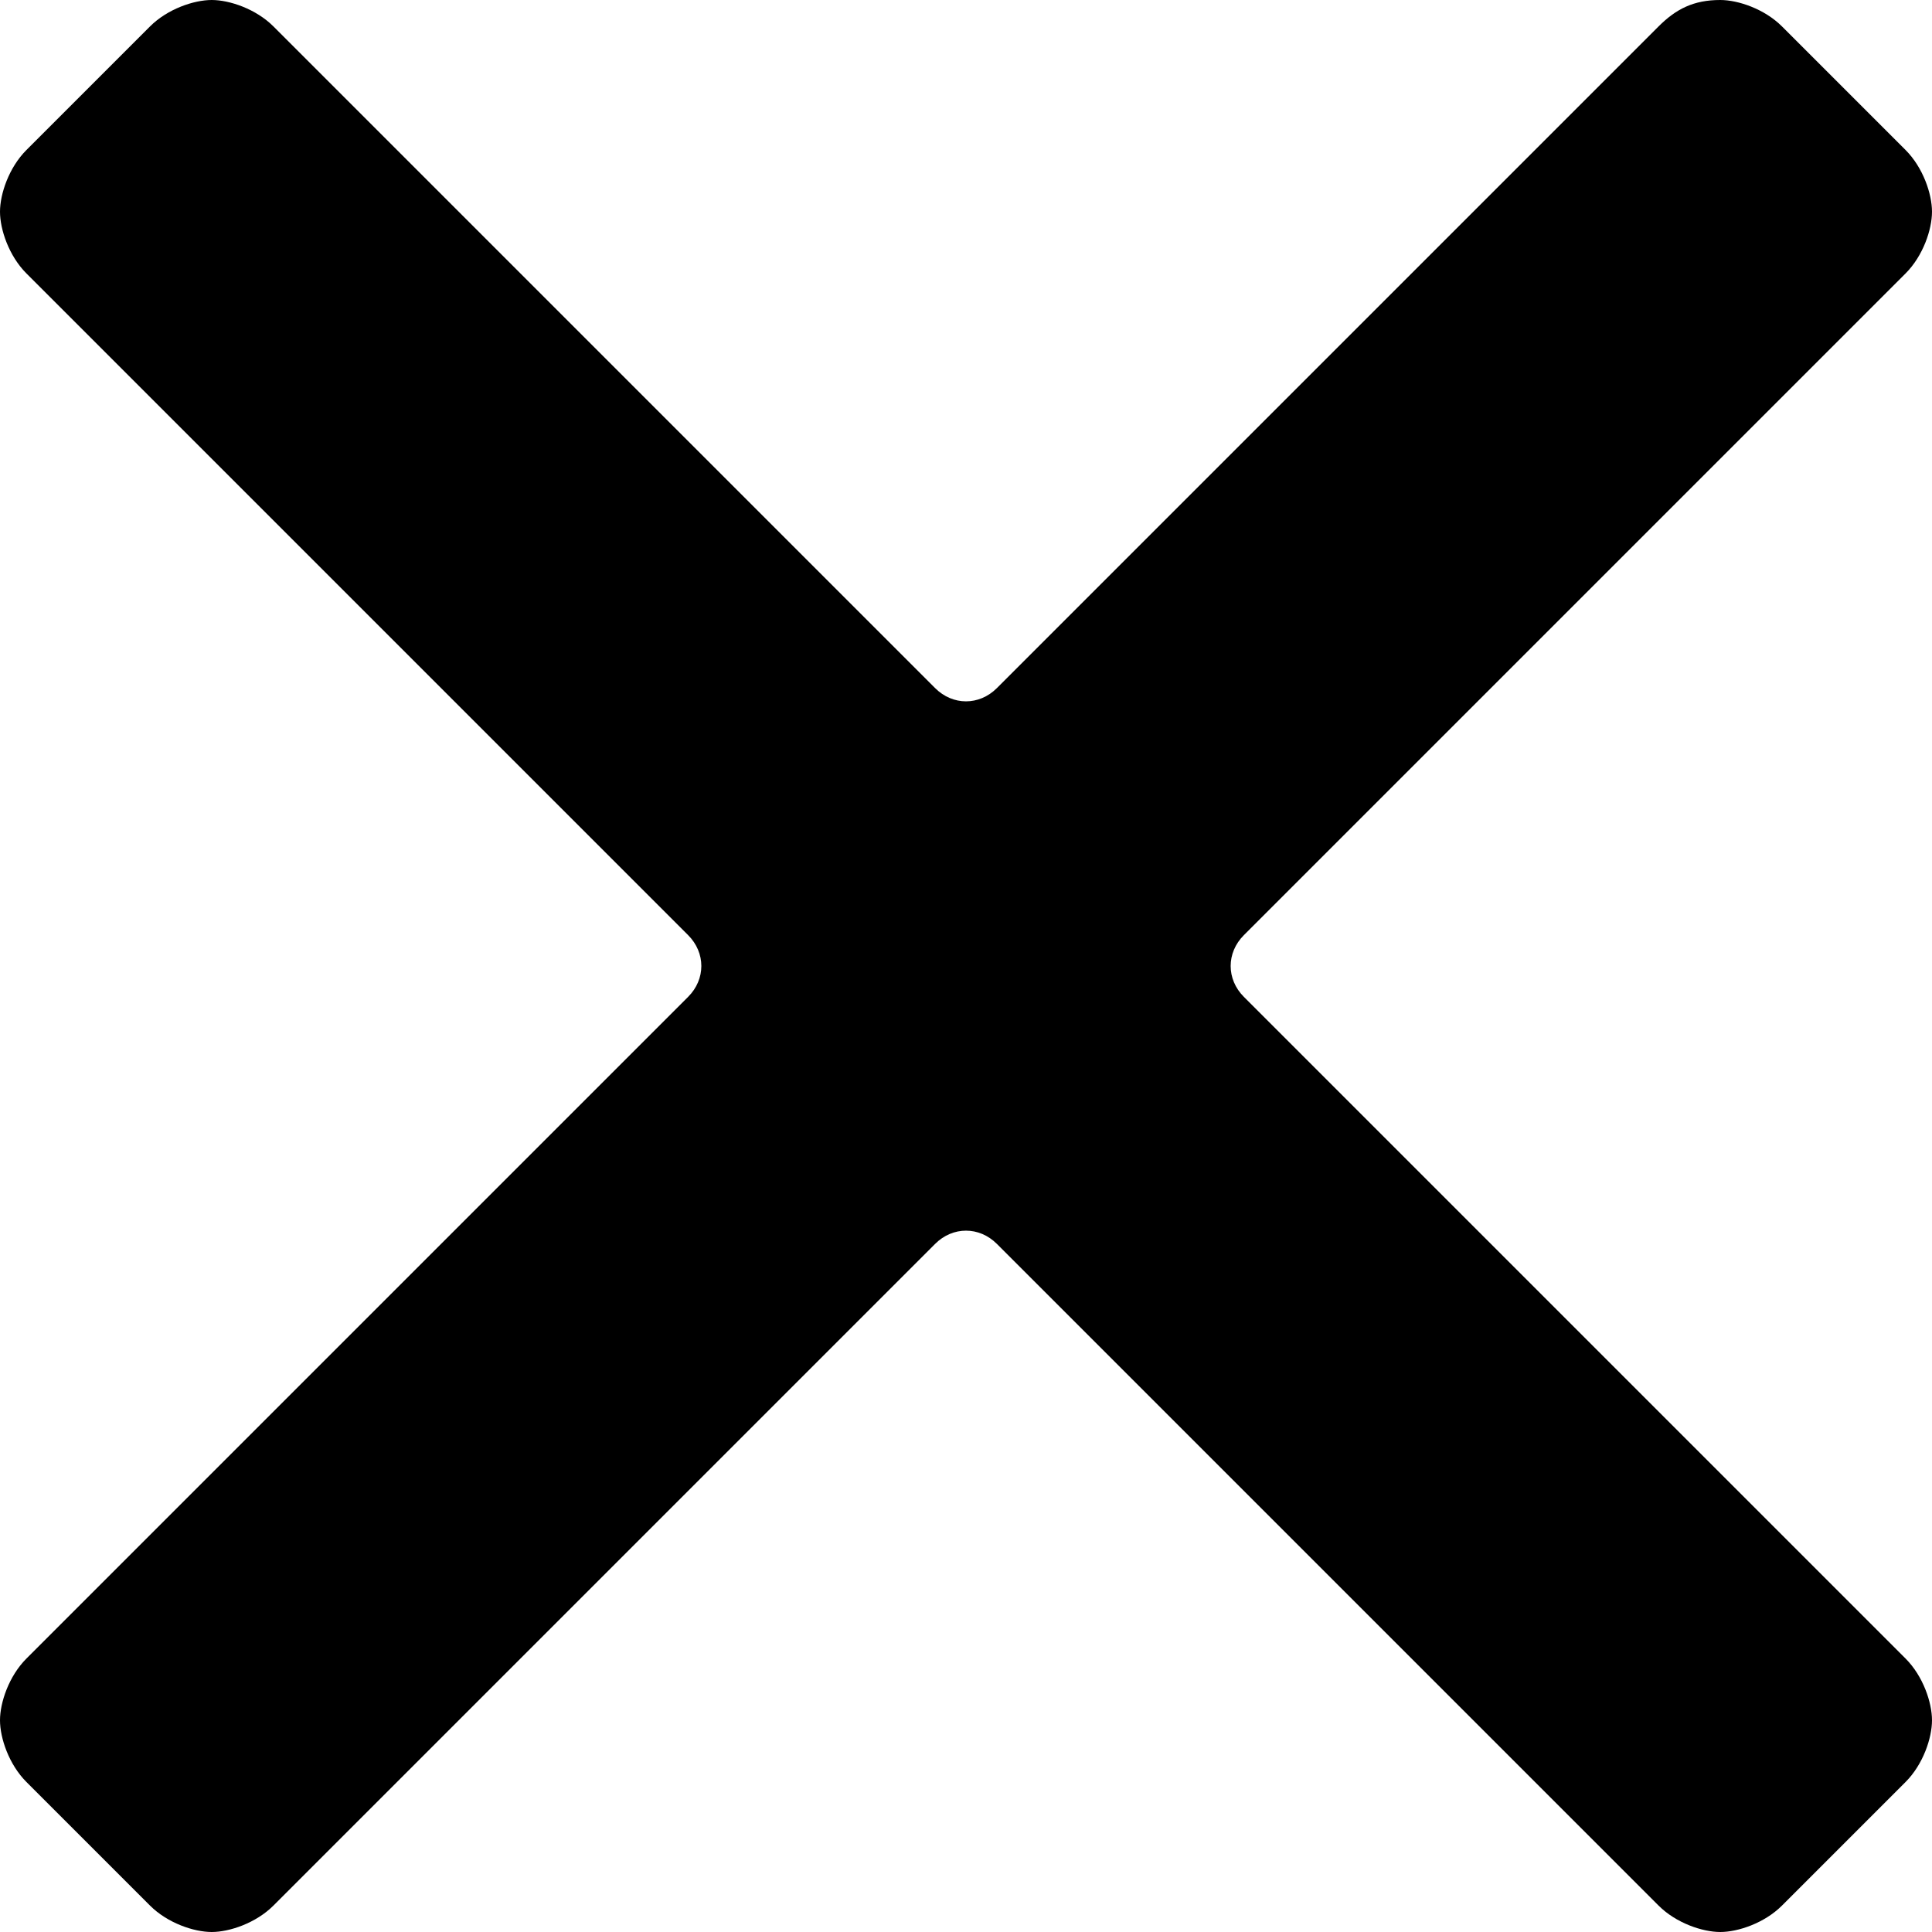
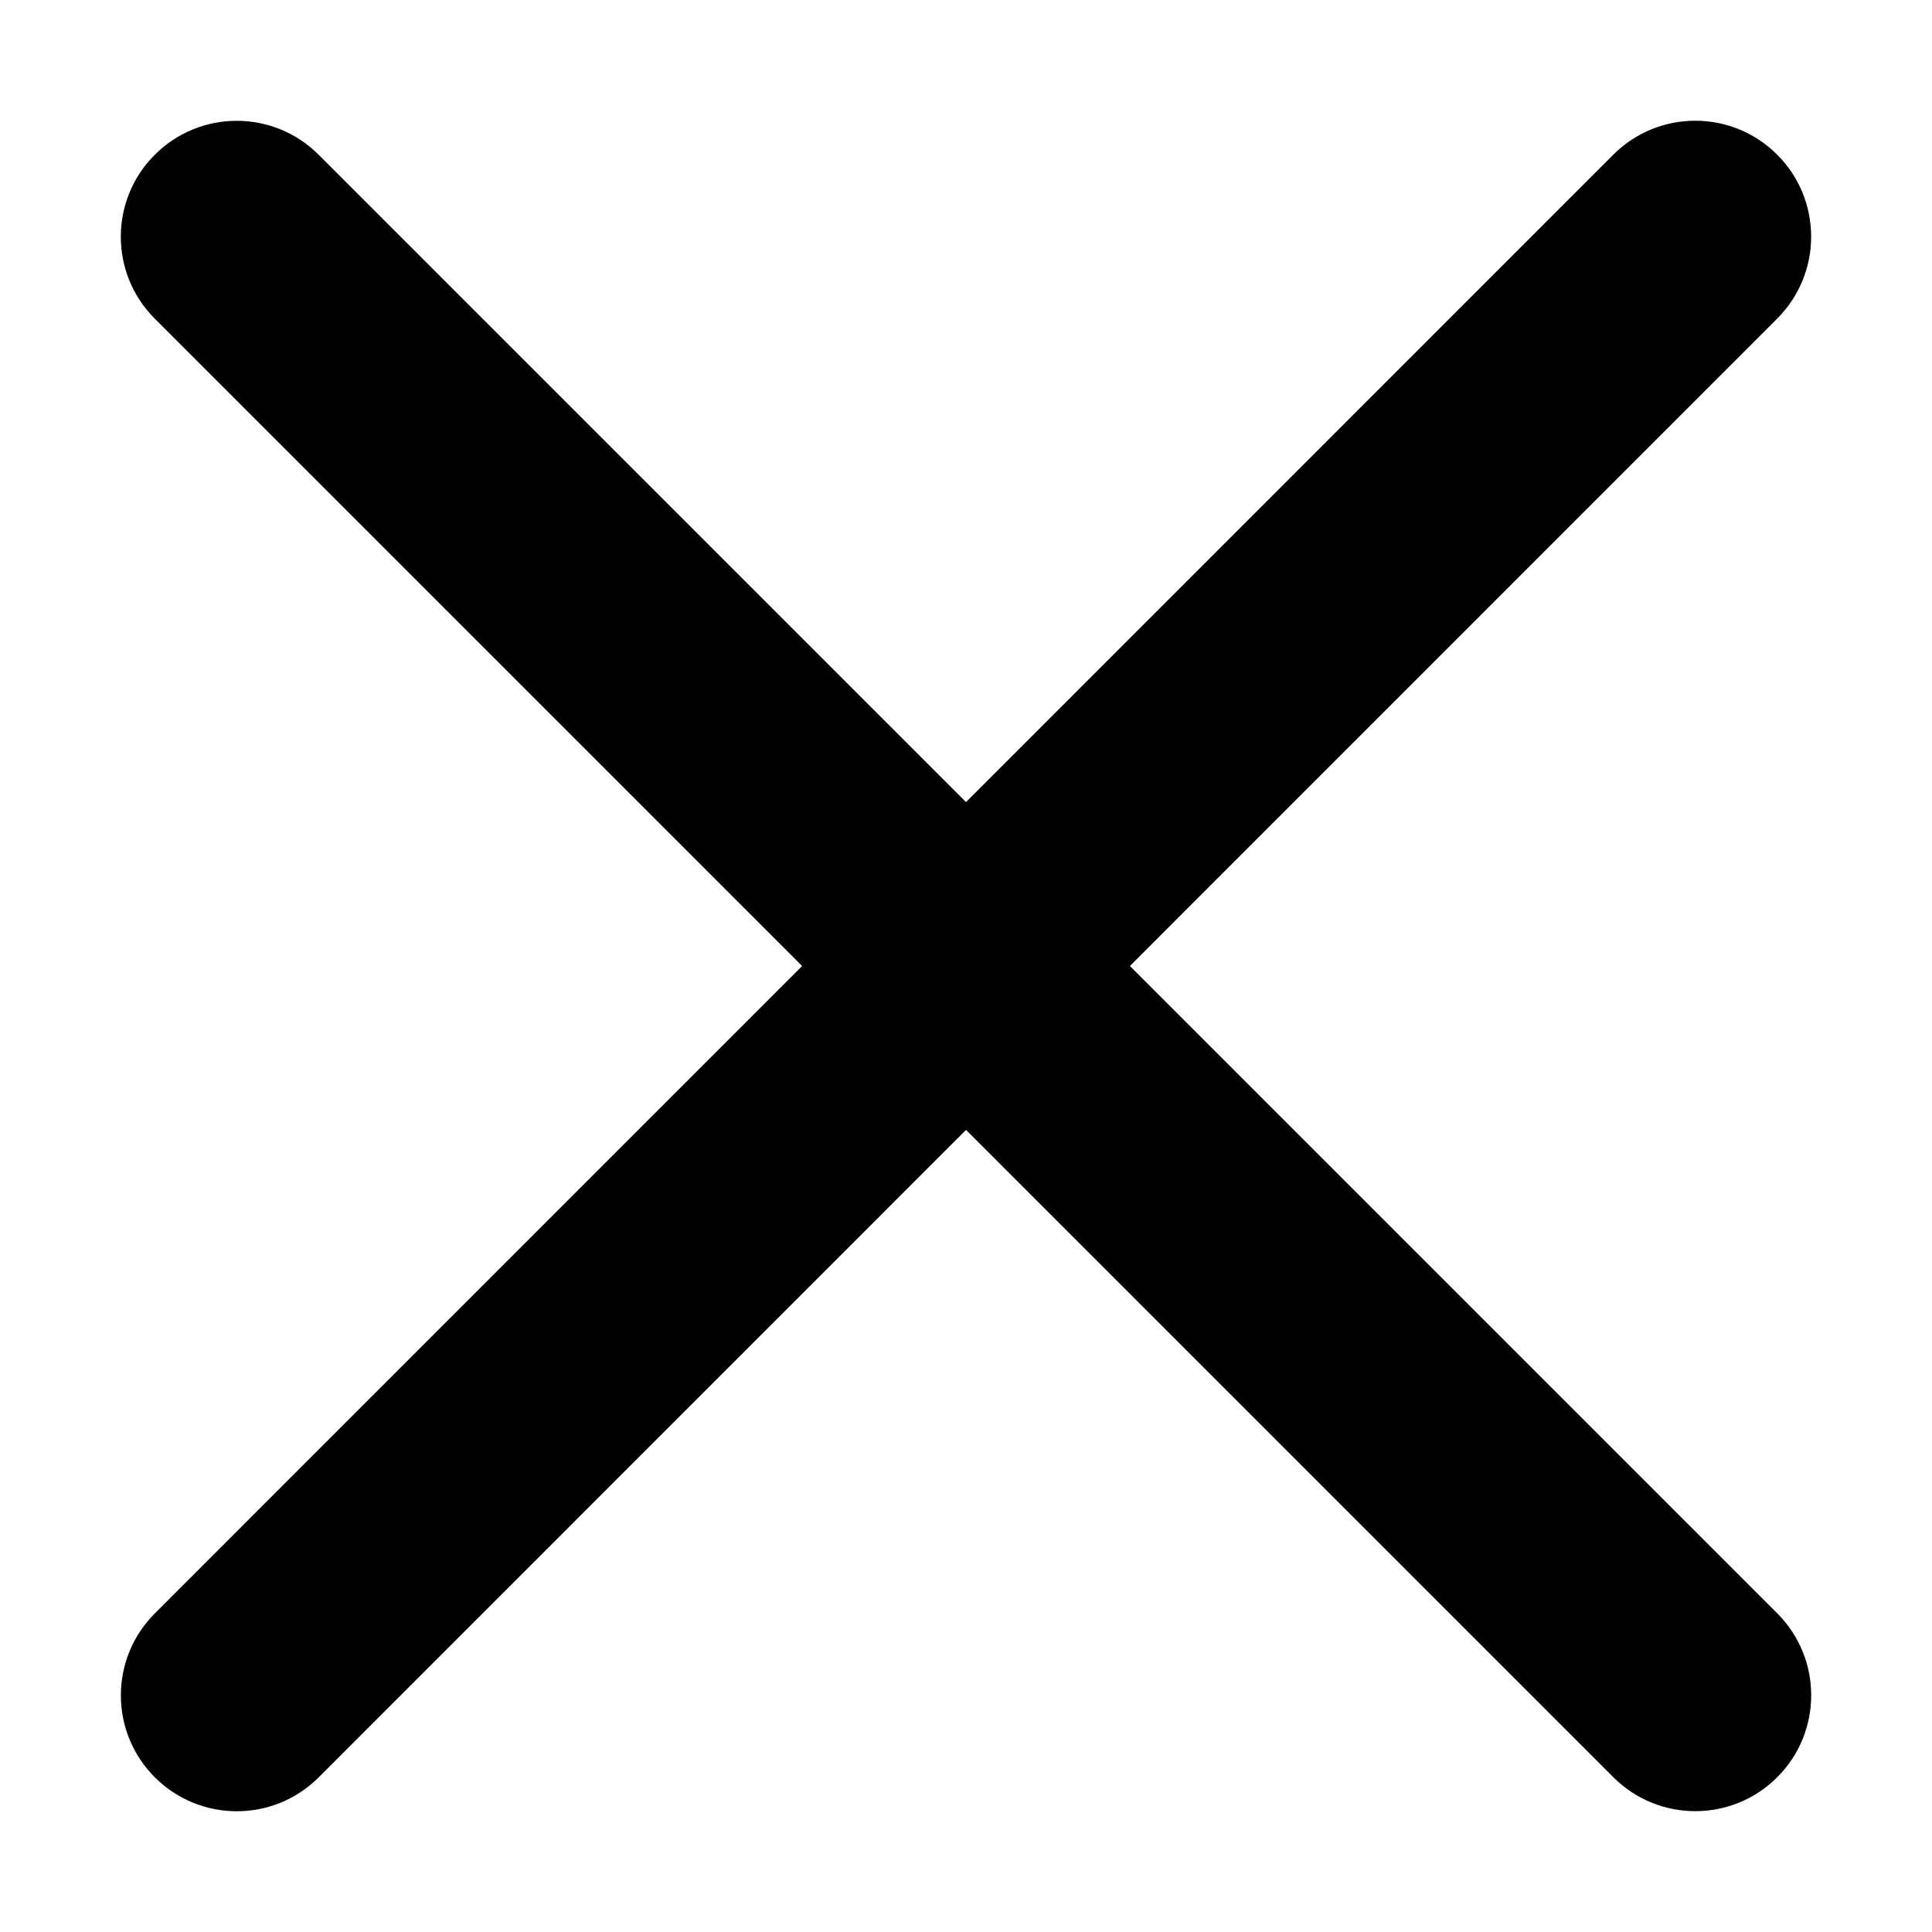
- <svg xmlns="http://www.w3.org/2000/svg" version="1.1" viewBox="0 0 21.9 21.9" enable-background="new 0 0 21.9 21.9">
-   <path d="M14.1,11.3c-0.2-0.2-0.2-0.5,0-0.7l7.5-7.5c0.2-0.2,0.3-0.5,0.3-0.7s-0.1-0.5-0.3-0.7l-1.4-1.4C20,0.1,19.7,0,19.5,0  c-0.3,0-0.5,0.1-0.7,0.3l-7.5,7.5c-0.2,0.2-0.5,0.2-0.7,0L3.1,0.3C2.9,0.1,2.6,0,2.4,0S1.9,0.1,1.7,0.3L0.3,1.7C0.1,1.9,0,2.2,0,2.4  s0.1,0.5,0.3,0.7l7.5,7.5c0.2,0.2,0.2,0.5,0,0.7l-7.5,7.5C0.1,19,0,19.3,0,19.5s0.1,0.5,0.3,0.7l1.4,1.4c0.2,0.2,0.5,0.3,0.7,0.3  s0.5-0.1,0.7-0.3l7.5-7.5c0.2-0.2,0.5-0.2,0.7,0l7.5,7.5c0.2,0.2,0.5,0.3,0.7,0.3s0.5-0.1,0.7-0.3l1.4-1.4c0.2-0.2,0.3-0.5,0.3-0.7  s-0.1-0.5-0.3-0.7L14.1,11.3z" />
+ <svg xmlns="http://www.w3.org/2000/svg" version="1.1" width="1024" height="1024" viewBox="0 0 1024 1024">
+   <g id="icomoon-ignore">
+ </g>
+   <path d="M82.058 855.142c-23.992 23.996-23.987 62.878 0.009 86.87s62.88 23.992 86.871-0.008l343.075-343.134 343.093 343.093c23.992 23.992 62.878 23.992 86.87 0s23.992-62.878 0-86.87l-343.101-343.101 343.086-343.142c23.984-23.996 23.984-62.88-0.017-86.871-23.992-23.992-62.878-23.987-86.87 0.009l-343.078 343.14-343.095-343.101c-23.993-23.993-62.876-23.993-86.871 0s-23.995 62.876 0 86.871l343.112 343.107z" />
</svg>
